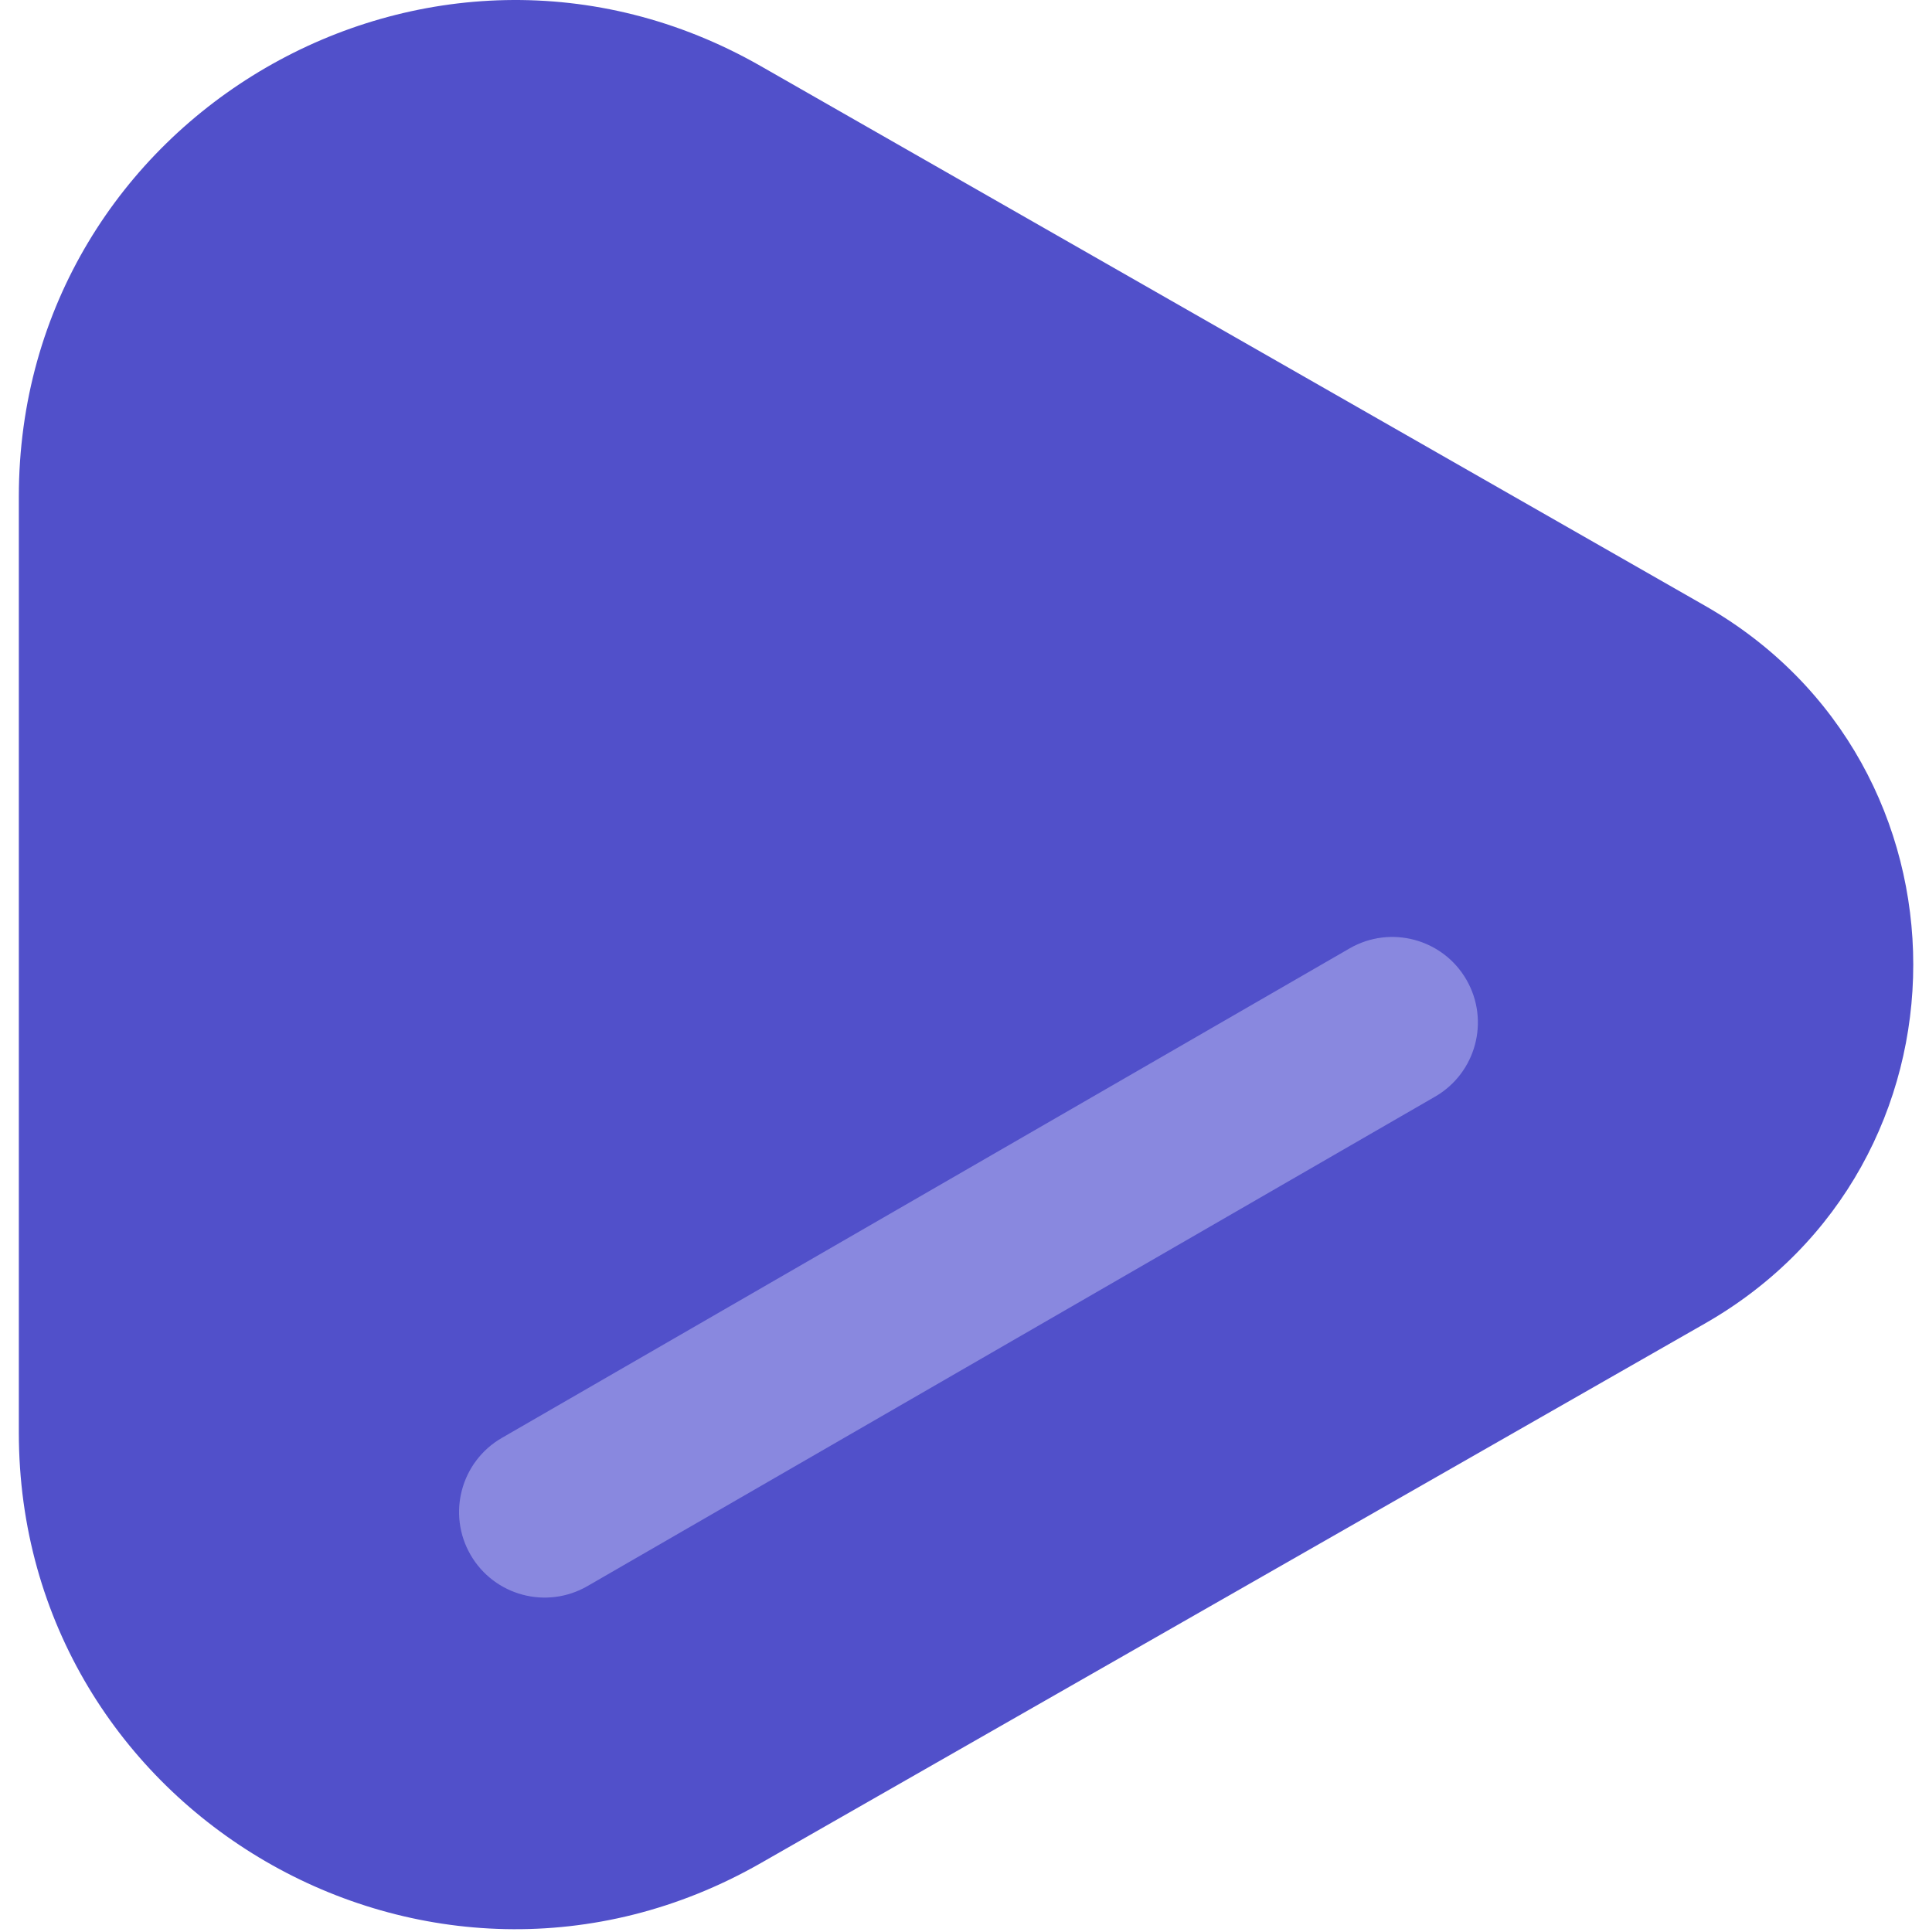
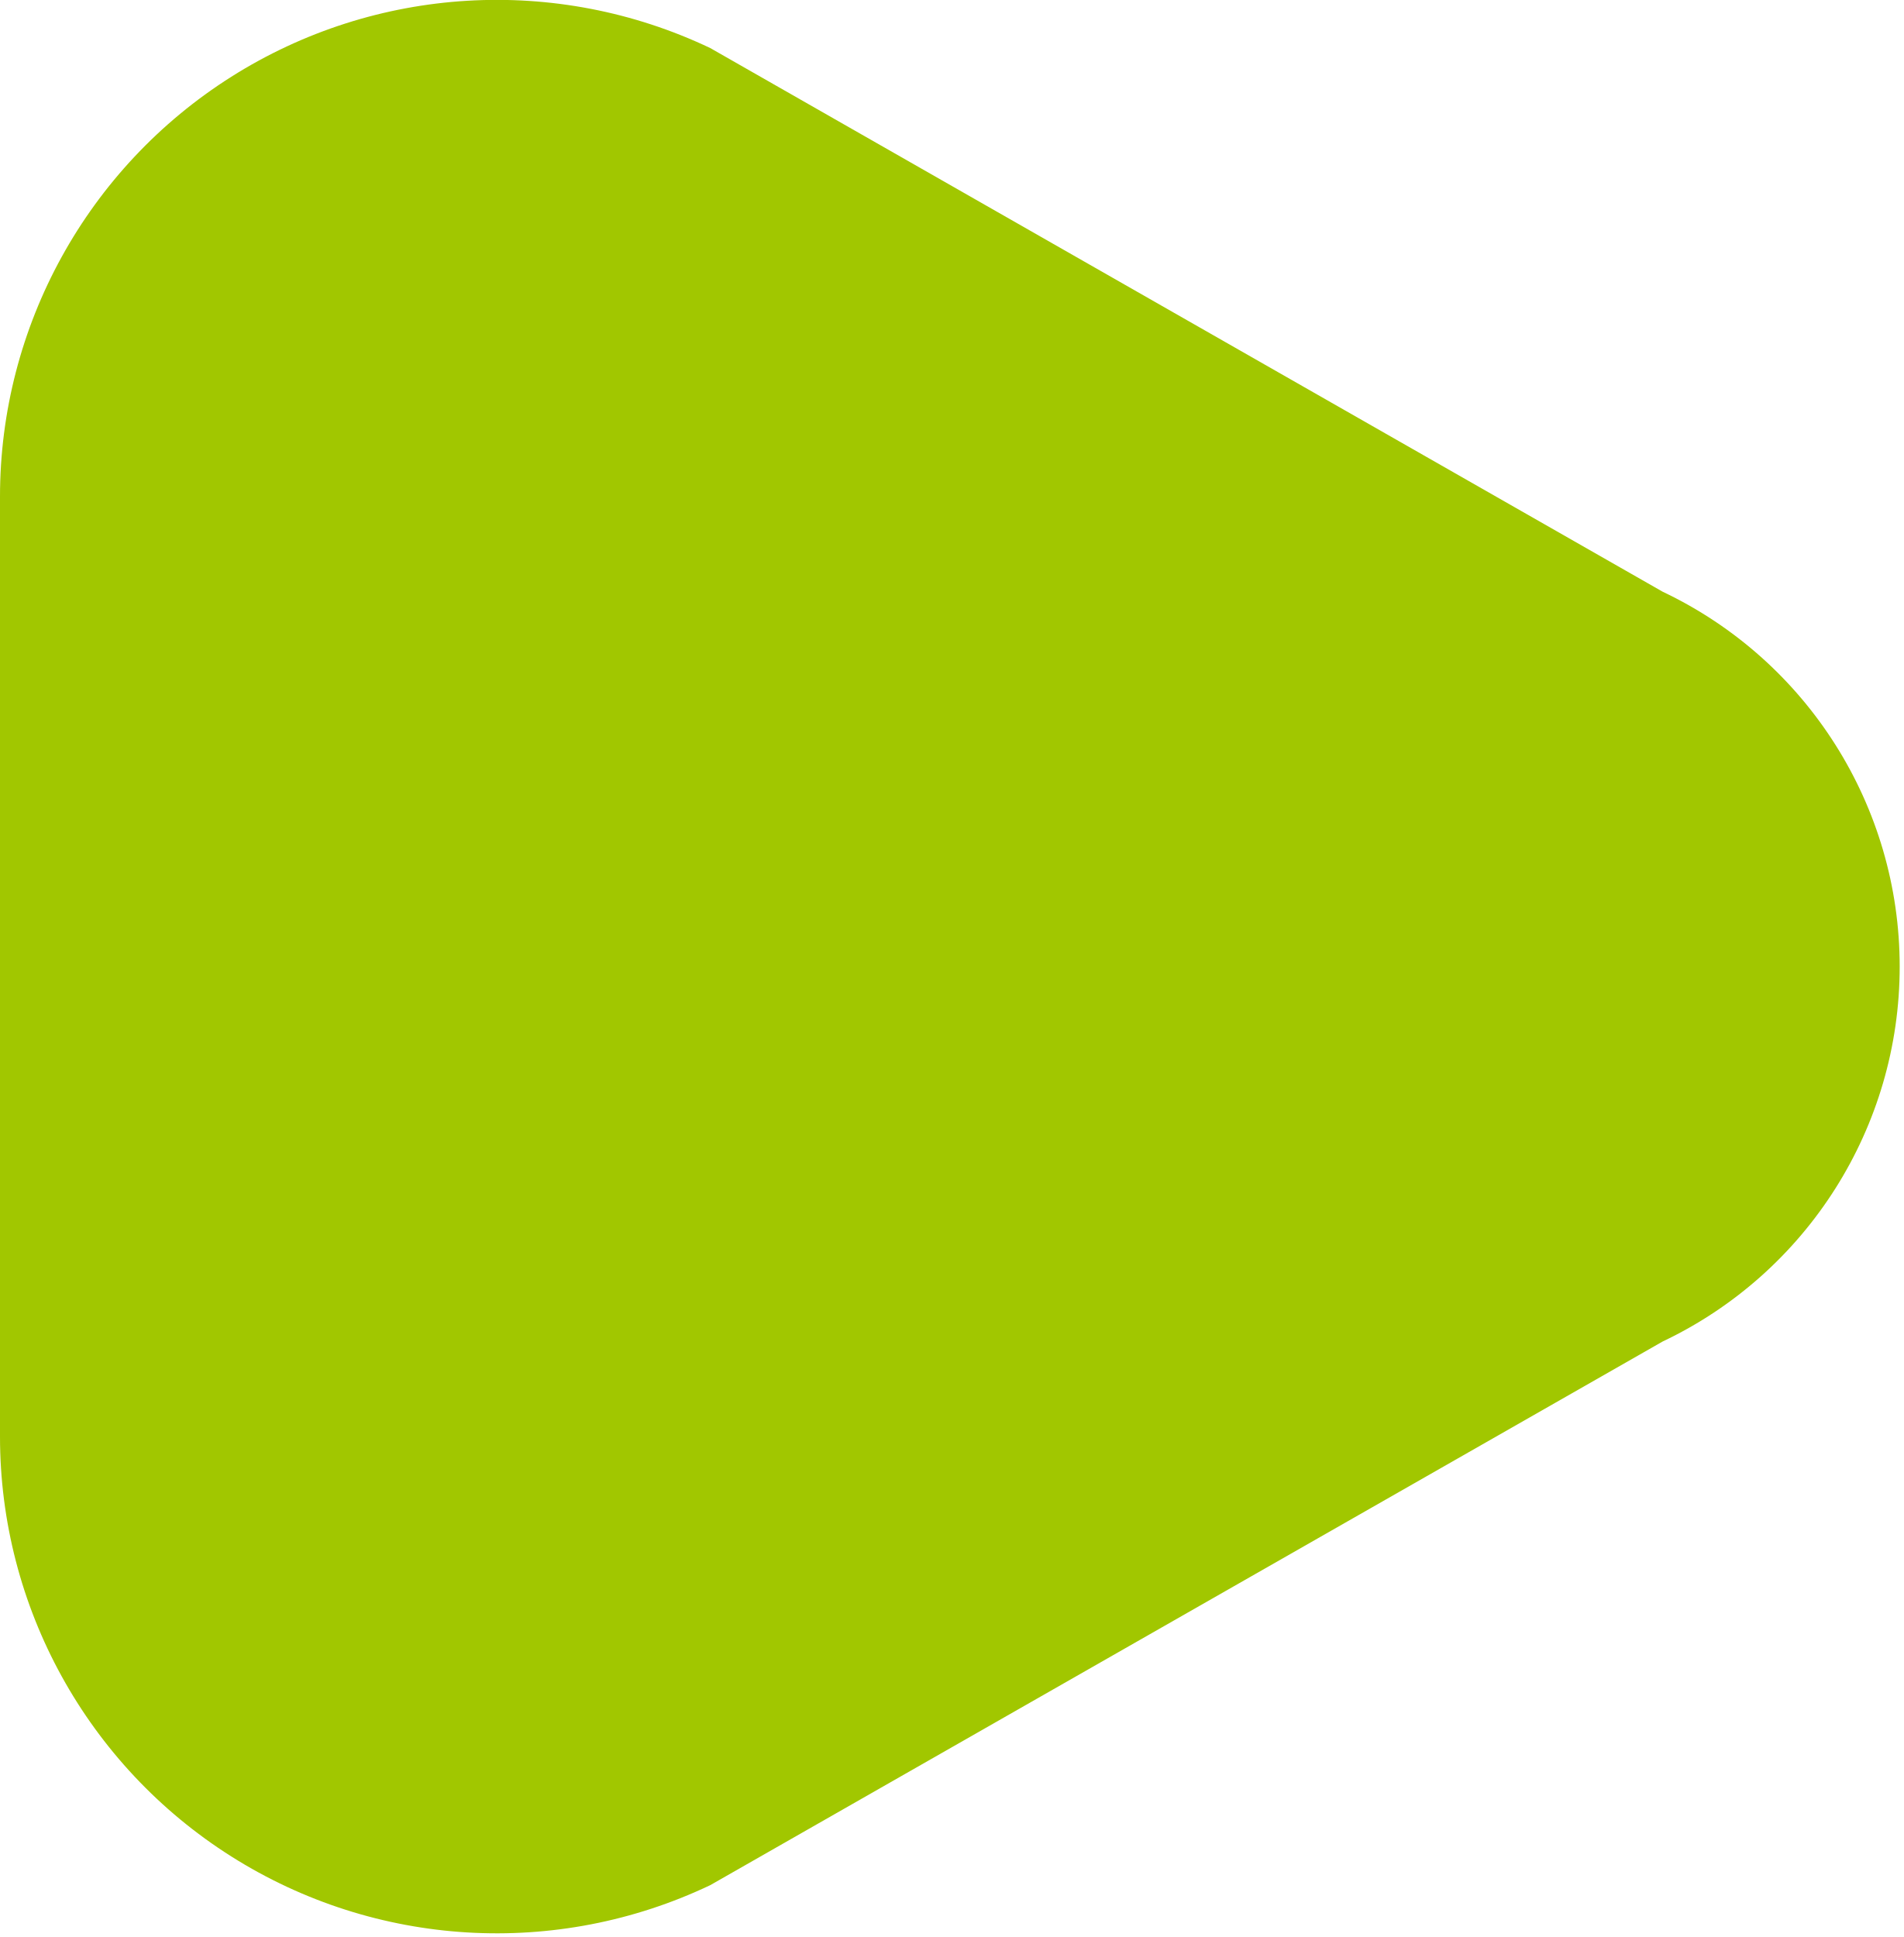
- <svg xmlns="http://www.w3.org/2000/svg" width="512" height="513" viewBox="0 0 512 513" fill="none">
-   <path d="M452.717 160.849C526.428 202.977 526.428 309.283 452.717 351.412L201.986 494.715C114.212 544.881 5 481.491 5 380.377L5 131.883C5 30.77 114.212 -32.621 201.986 17.546L452.717 160.849Z" fill="#5150CA" />
-   <rect width="305.344" height="45.439" rx="22.72" transform="matrix(0.865983 -0.500074 0.499926 0.866068 113.577 393.166)" fill="#8988DF" />
+ <svg xmlns="http://www.w3.org/2000/svg" viewBox="0 0 503 512" fill="none">
+   <path d="M0 379.7V131.3A131.3 131.3 0 0 1 187.7 12.7L439.4 156.4A109.7 109.7 0 0 1 439.4 354.6L187.7 498.3A131.3 131.3 0 0 1 0 379.7Z" fill="#A1C700" />
</svg>
